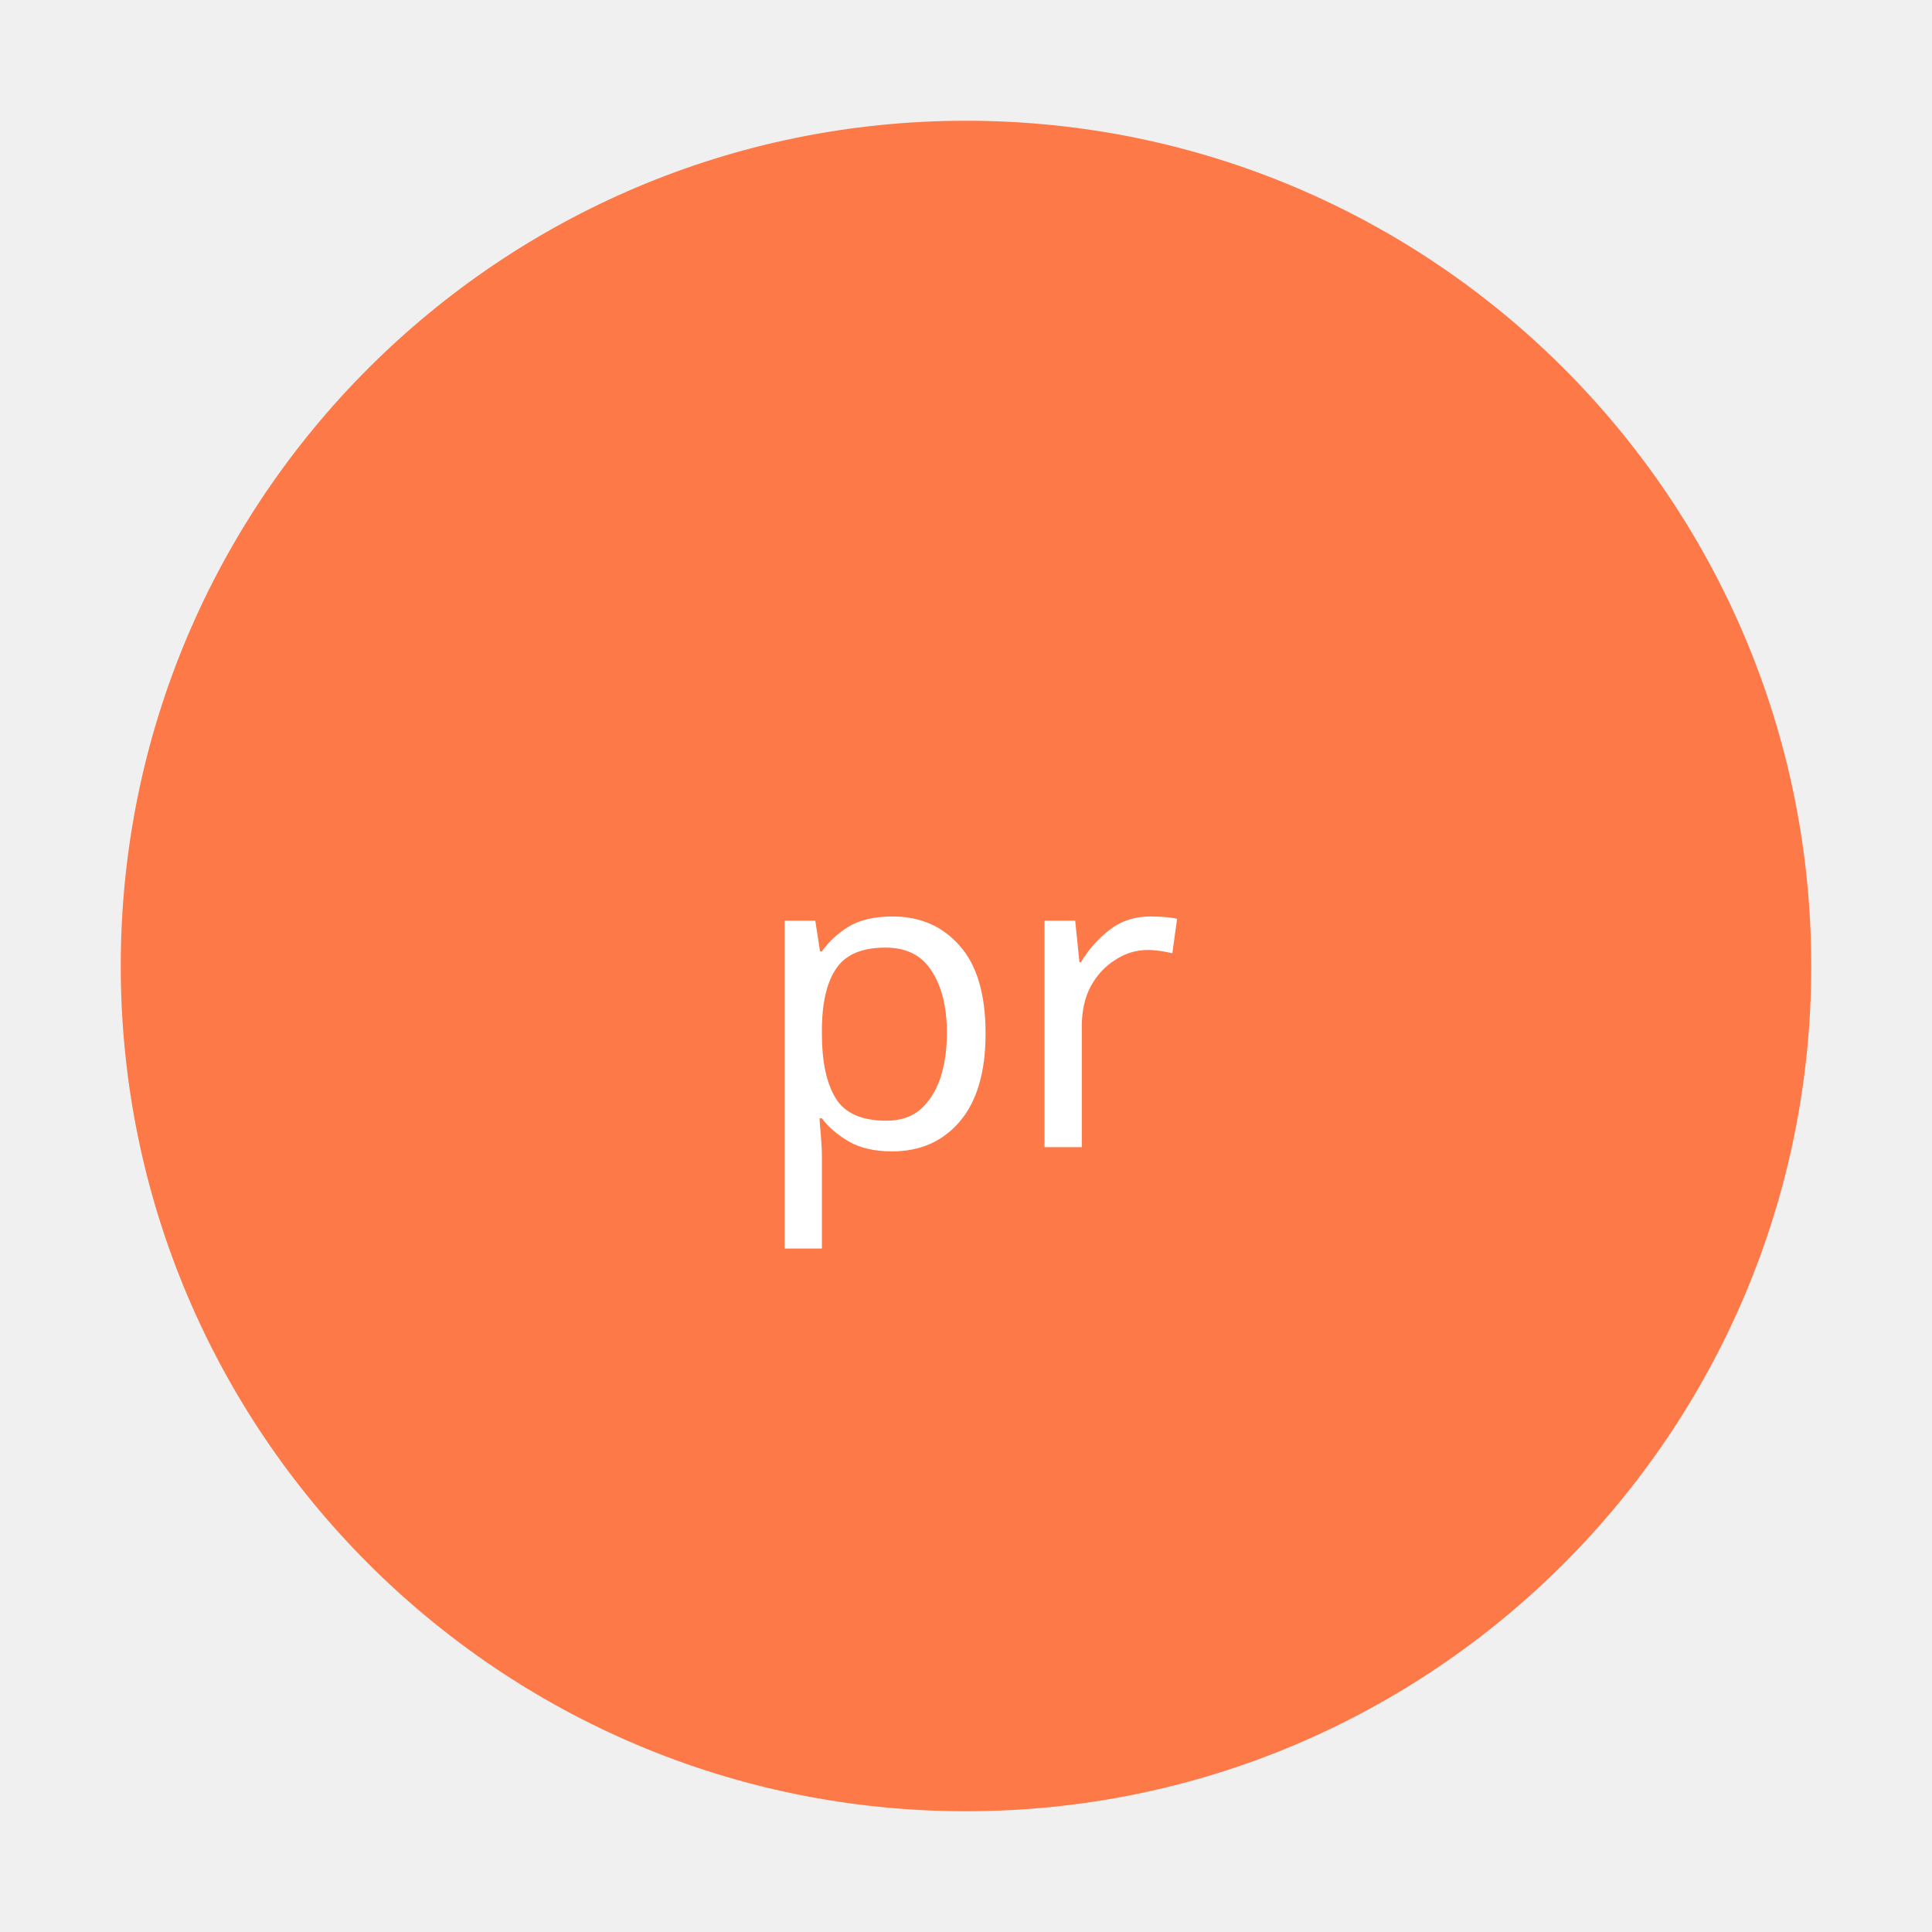
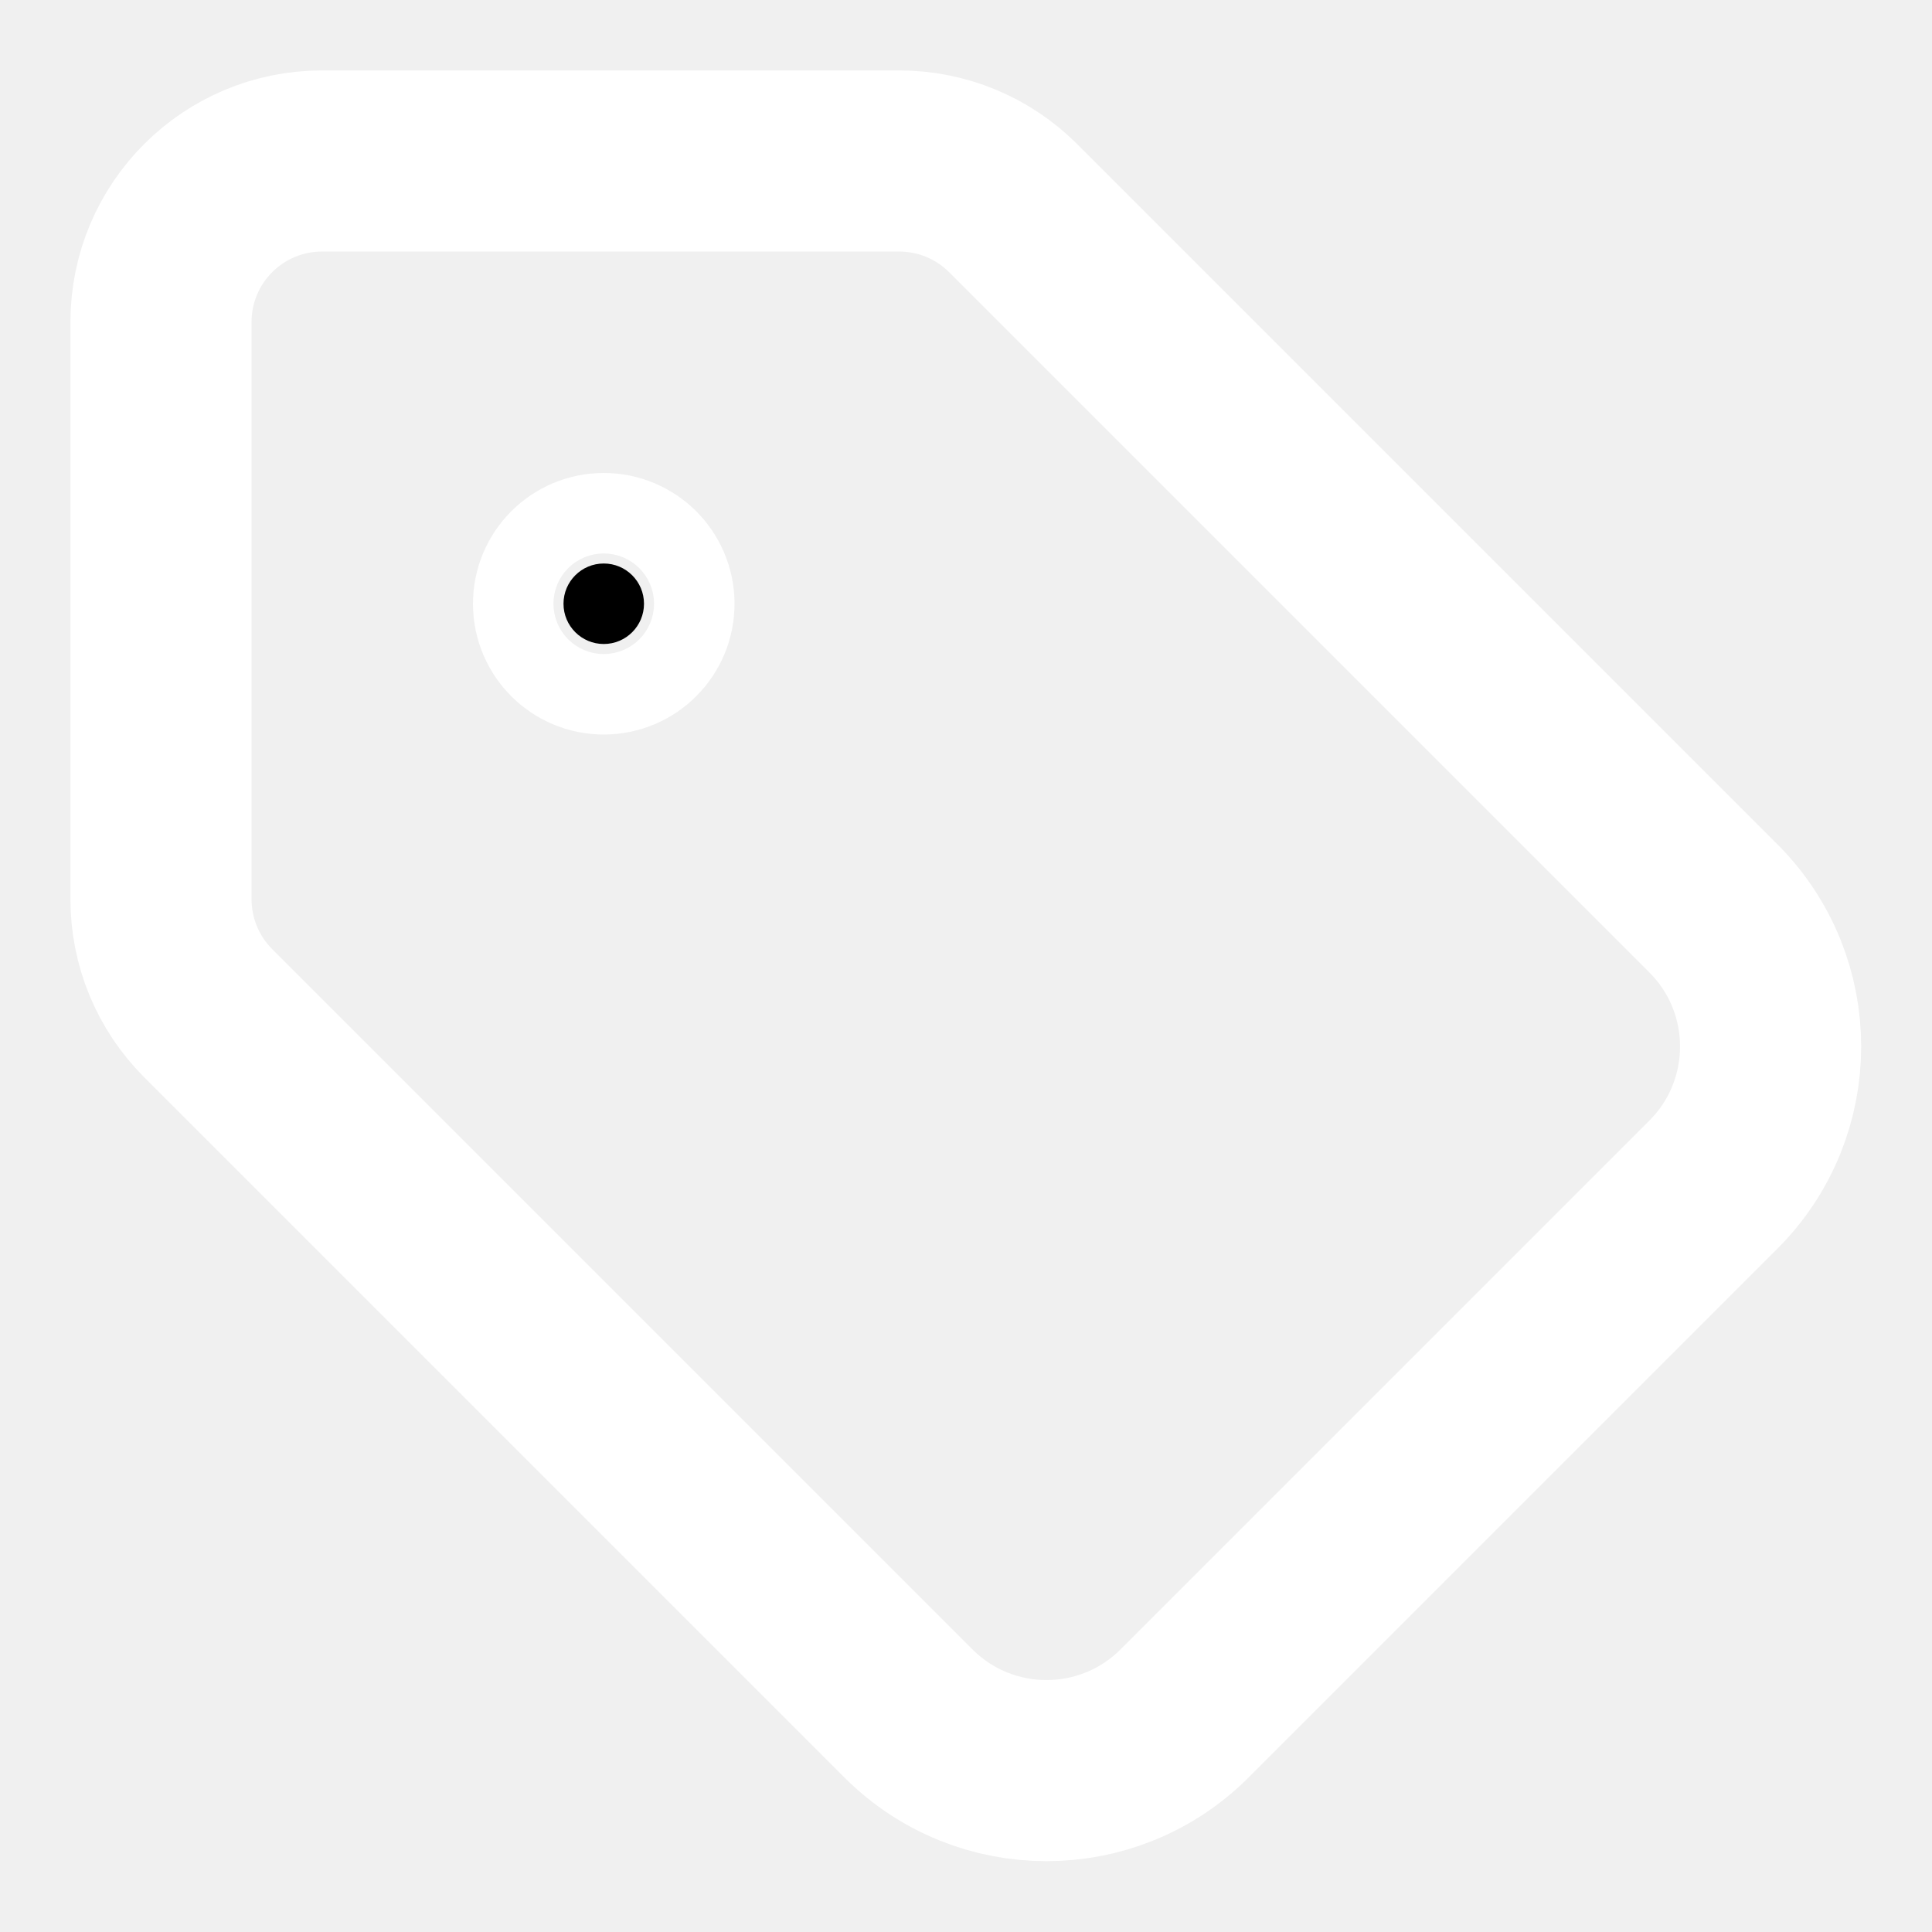
- <svg xmlns="http://www.w3.org/2000/svg" viewBox="0 0 64 64">
-   <circle cx="32" cy="32" r="28" fill="#FF6B35" opacity="0.9" />
-   <text x="32" y="38" text-anchor="middle" font-size="14" fill="white" font-family="sans-serif">pr</text>
+ <svg xmlns="http://www.w3.org/2000/svg" width="64" height="64" viewBox="0 0 24 24" fill="none" stroke="#FFFFFF" stroke-width="2.25" stroke-linecap="round" stroke-linejoin="round">
+   <path d="M12.586 2.586A2 2 0 0 0 11.172 2H4a2 2 0 0 0-2 2v7.172a2 2 0 0 0 .586 1.414l8.704 8.704a2.426 2.426 0 0 0 3.42 0l6.58-6.58a2.426 2.426 0 0 0 0-3.42z" />
+   <circle cx="7.5" cy="7.5" r=".5" fill="currentColor" />
</svg>
